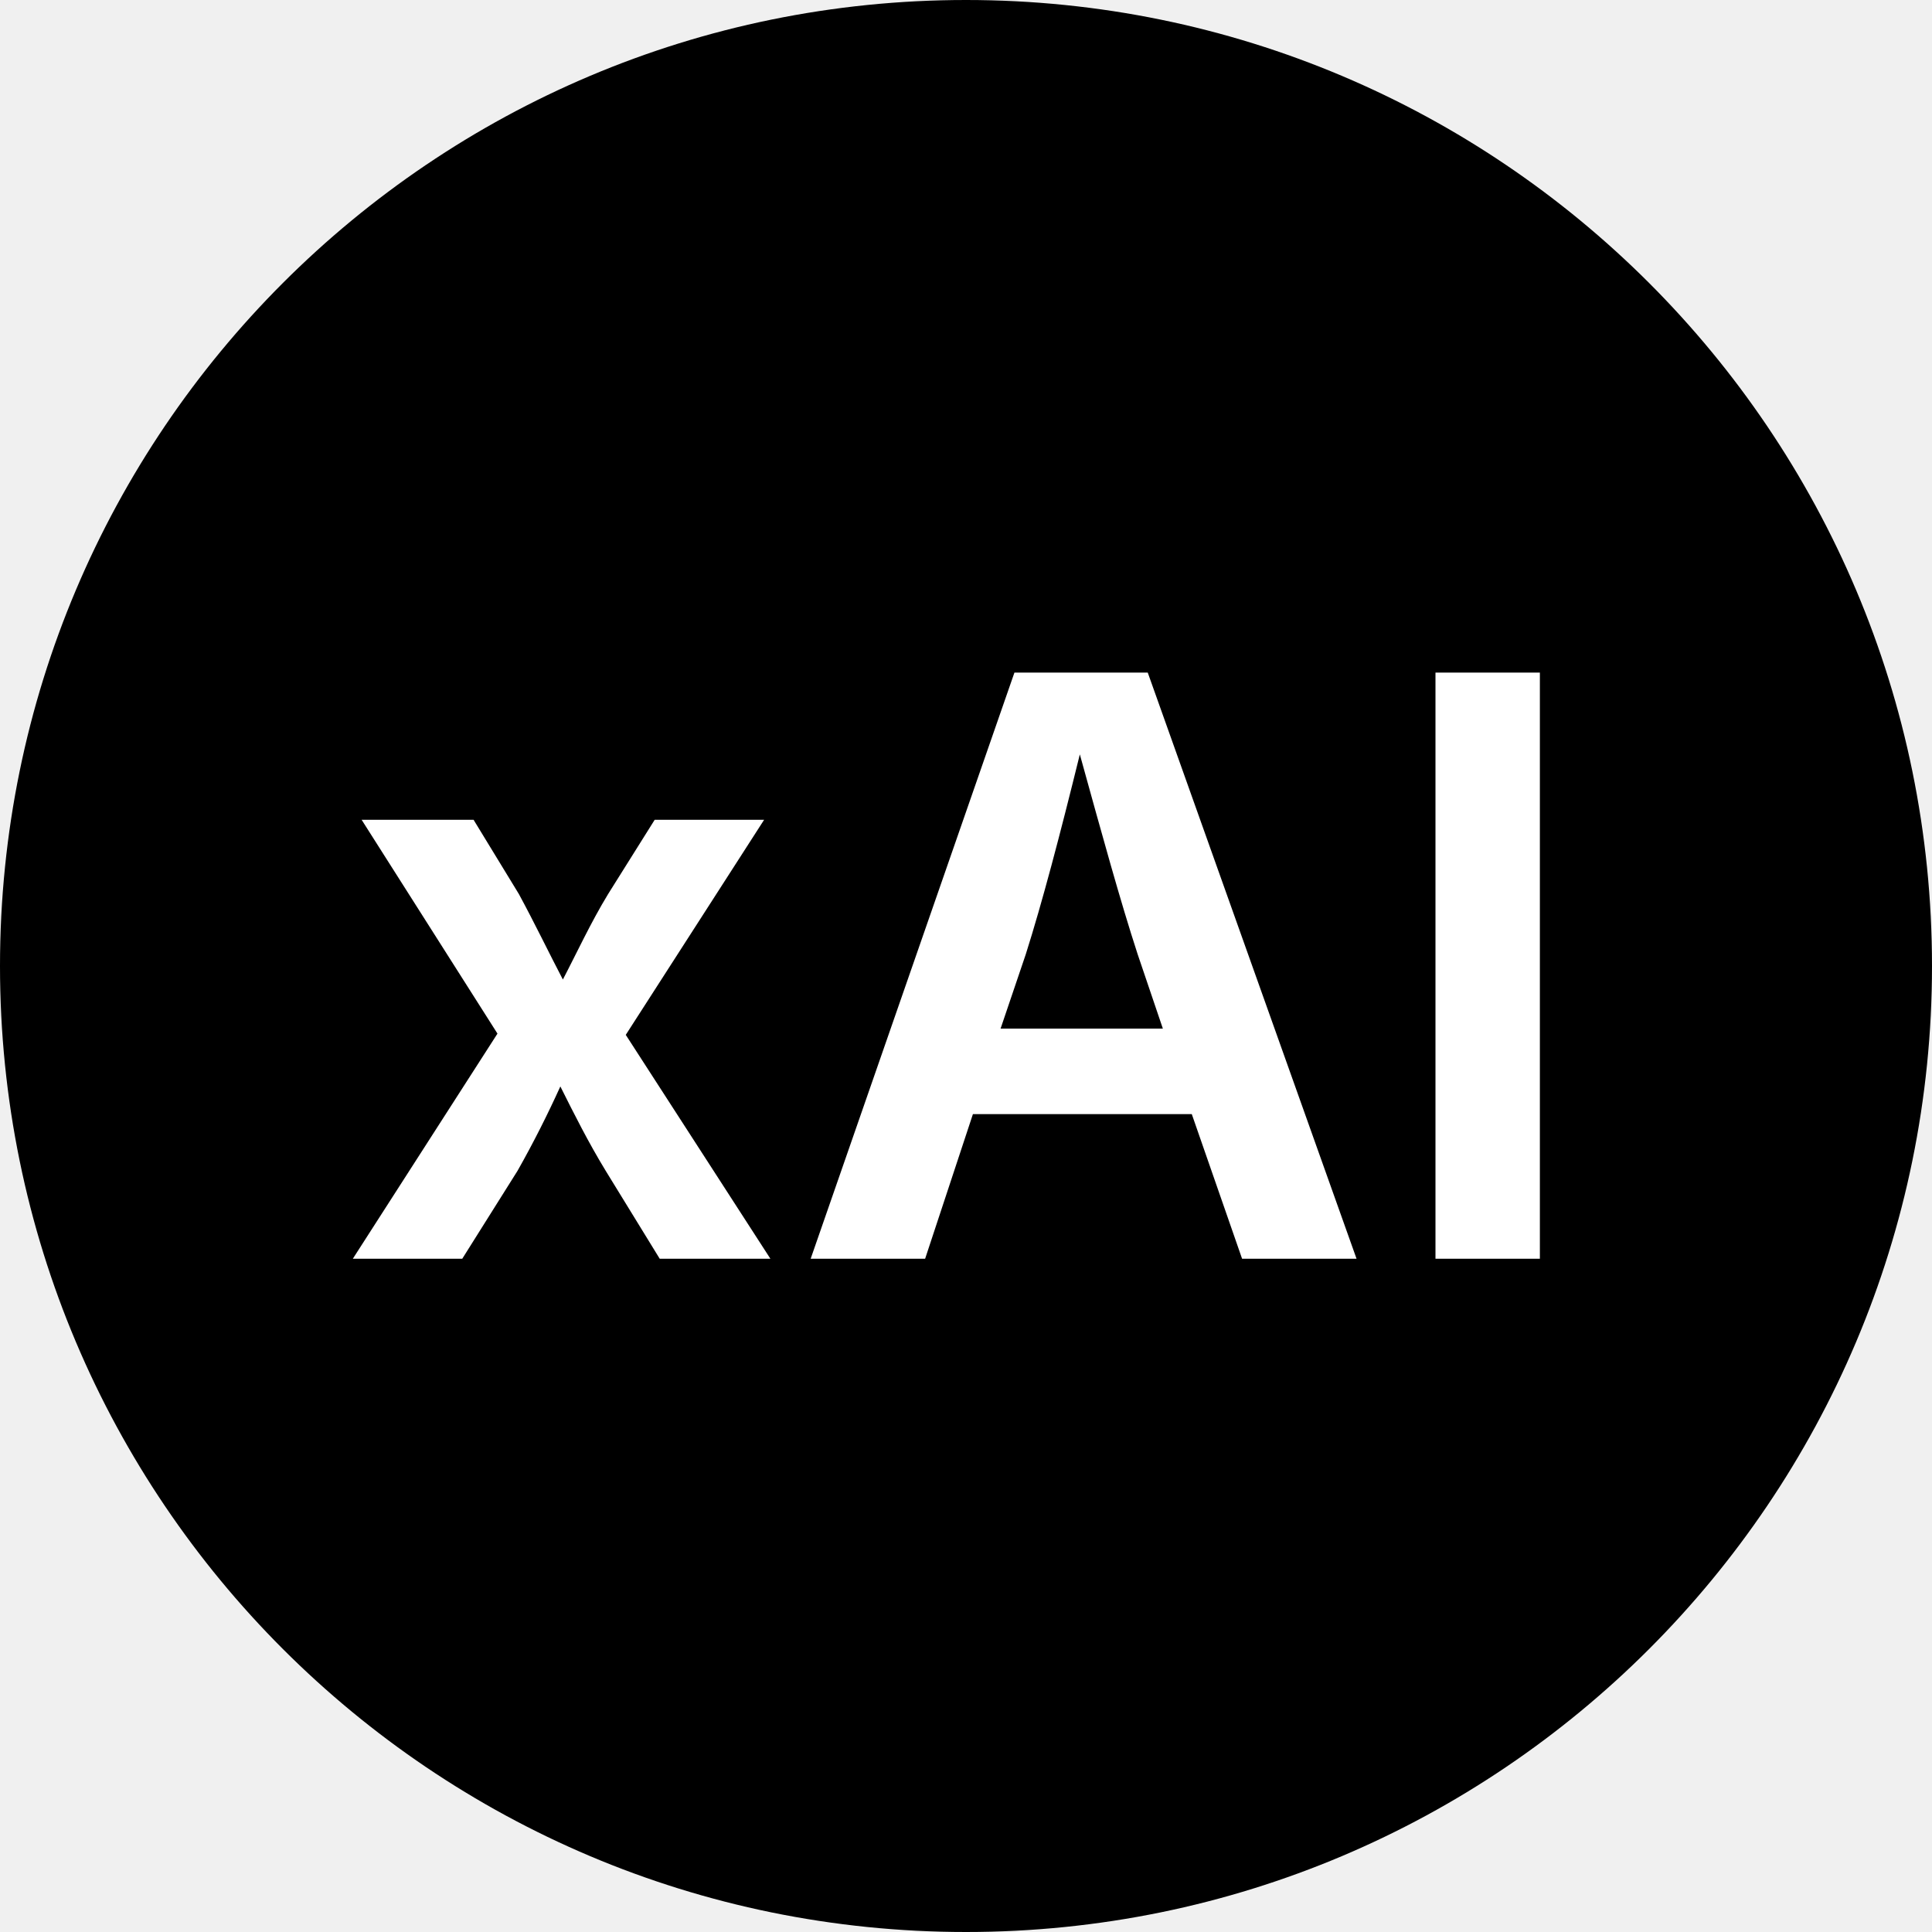
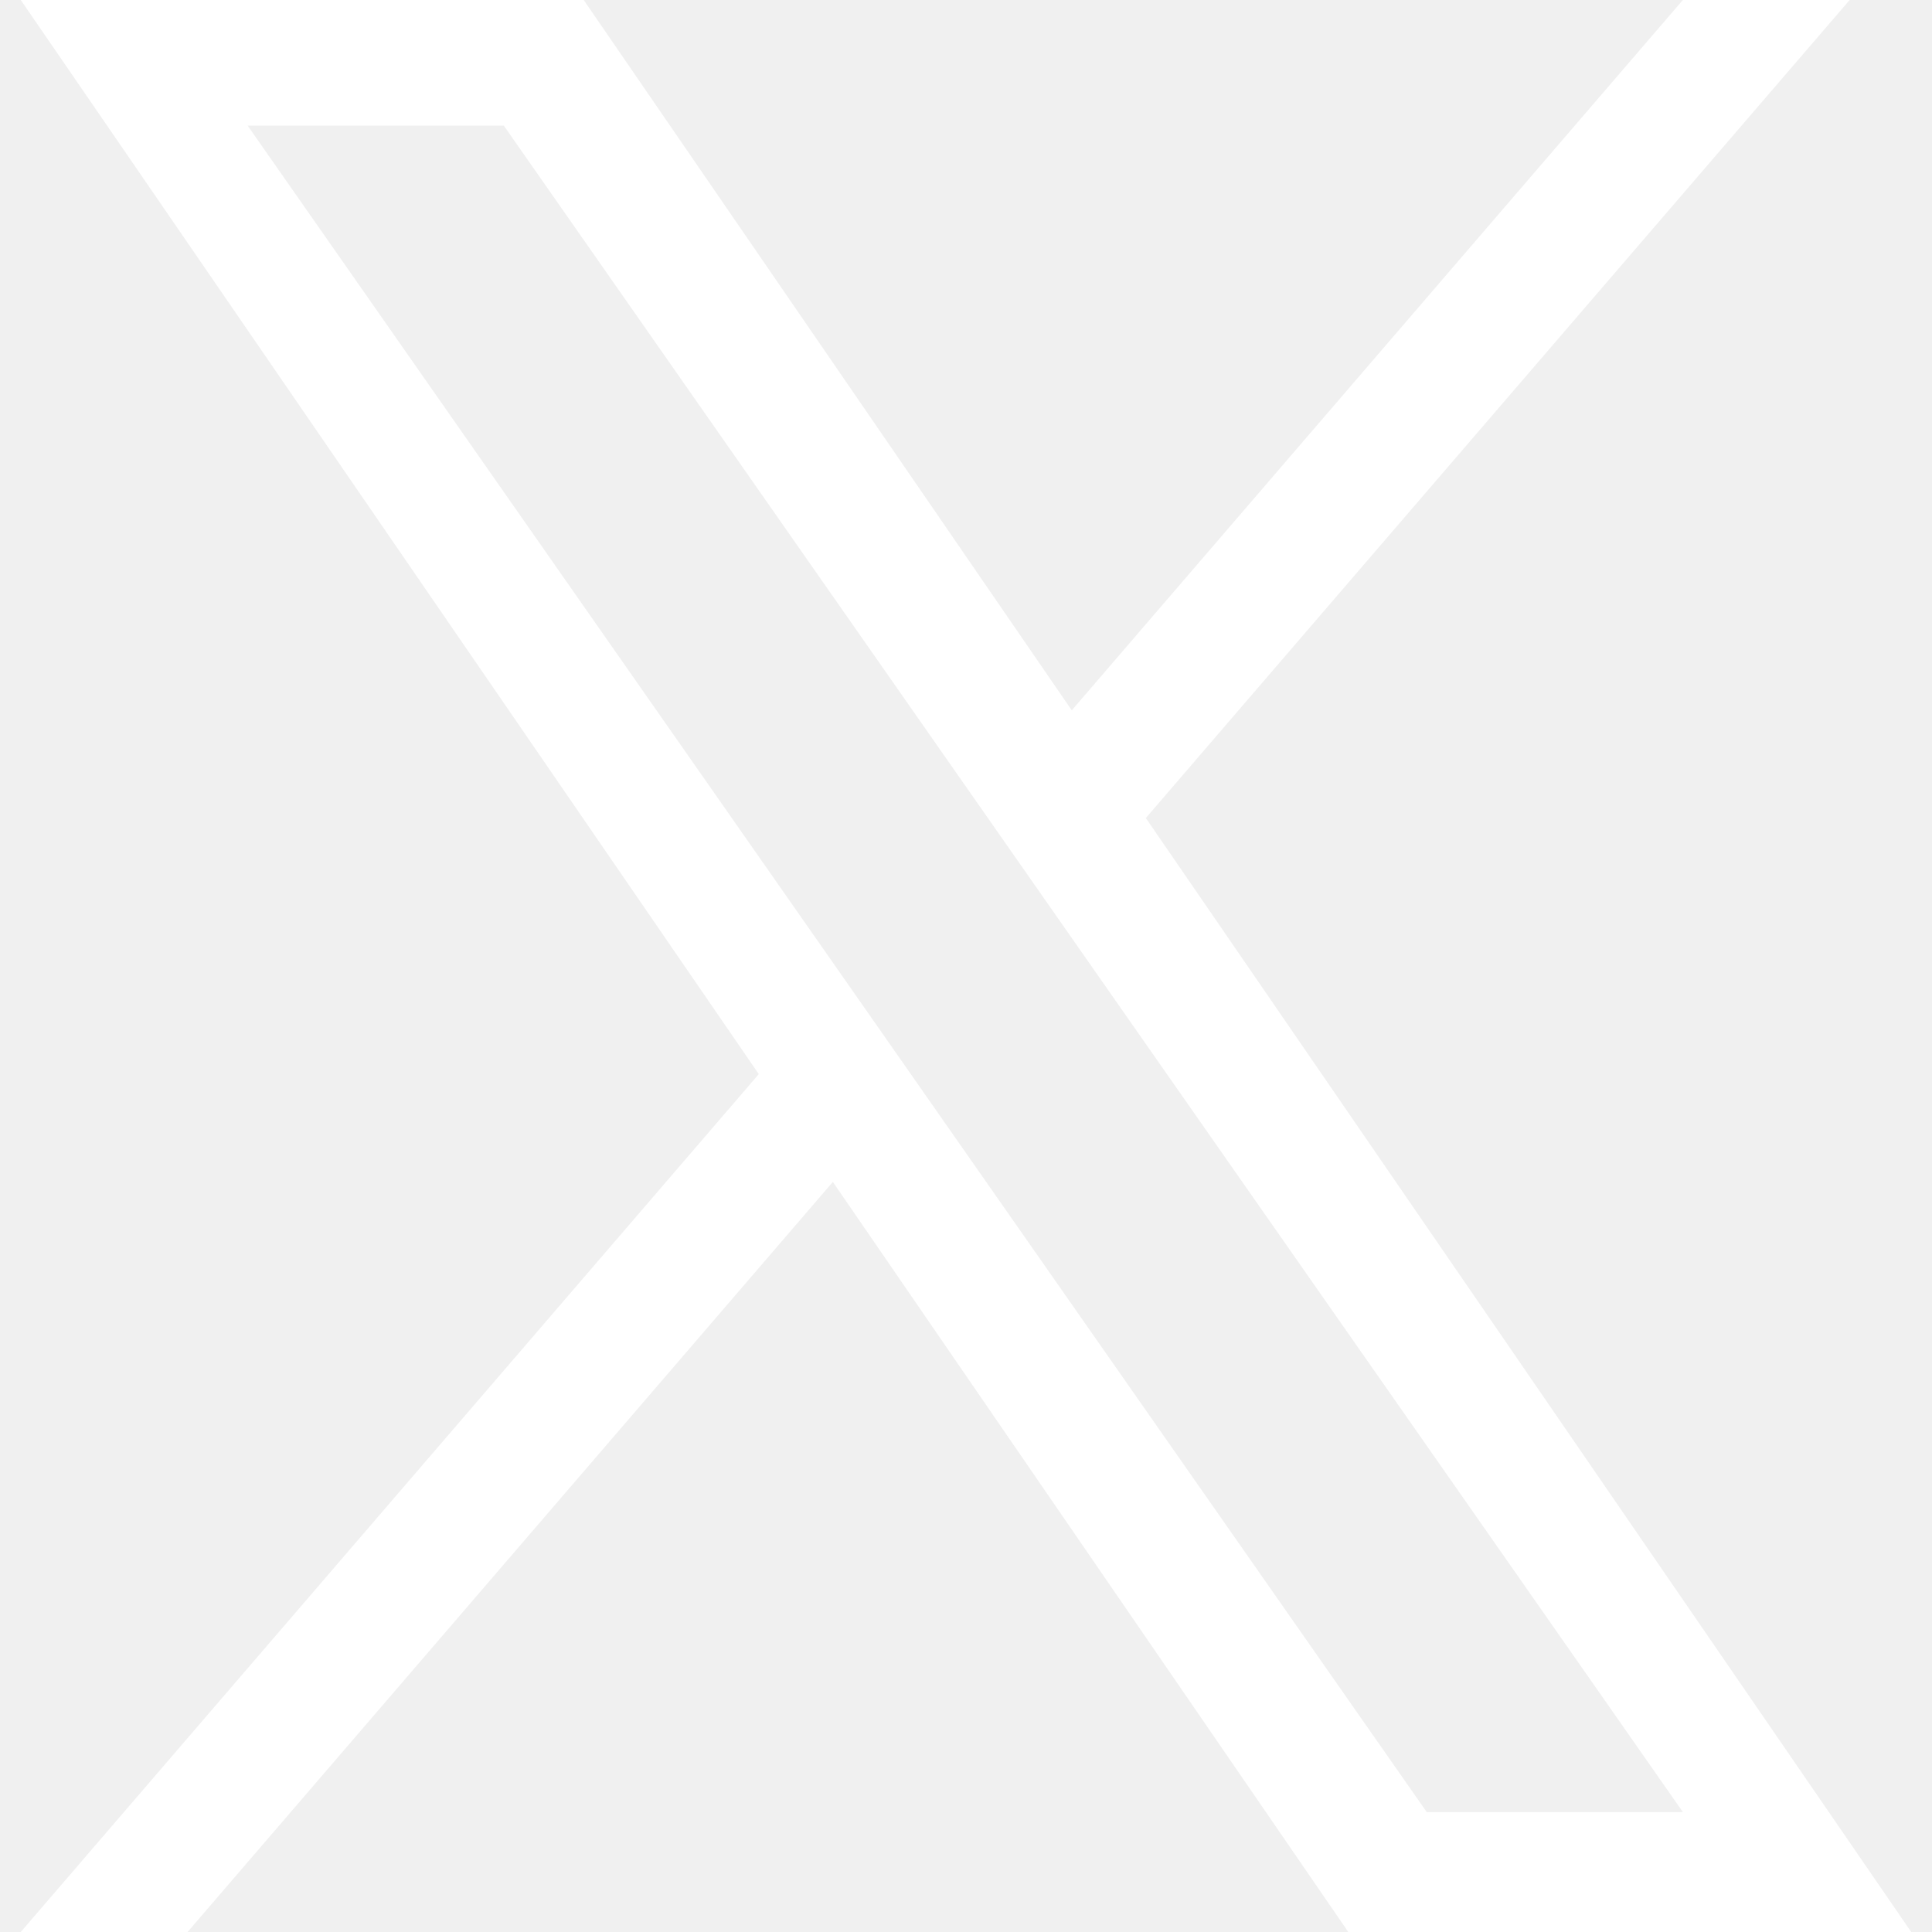
- <svg xmlns="http://www.w3.org/2000/svg" viewBox="0 0 24 24" width="24" height="24">
-   <circle cx="12" cy="12" r="12" fill="#000000" />
-   <text x="12" y="12" font-family="system-ui, -apple-system, sans-serif" font-size="10" font-weight="600" fill="#FFFFFF" text-anchor="middle" dominant-baseline="central">xAI</text>
+ <svg xmlns="http://www.w3.org/2000/svg" role="img" viewBox="0 0 24 24">
+   <path fill="white" d="M14.234 10.162 22.977 0h-2.072l-7.591 8.824L7.251 0H.258l9.168 13.343L.258 24H2.33l8.016-9.318L16.749 24h6.993zm-2.837 3.299-.929-1.329L3.076 1.56h3.182l5.965 8.532.929 1.329 7.754 11.09h-3.182z" />
</svg>
